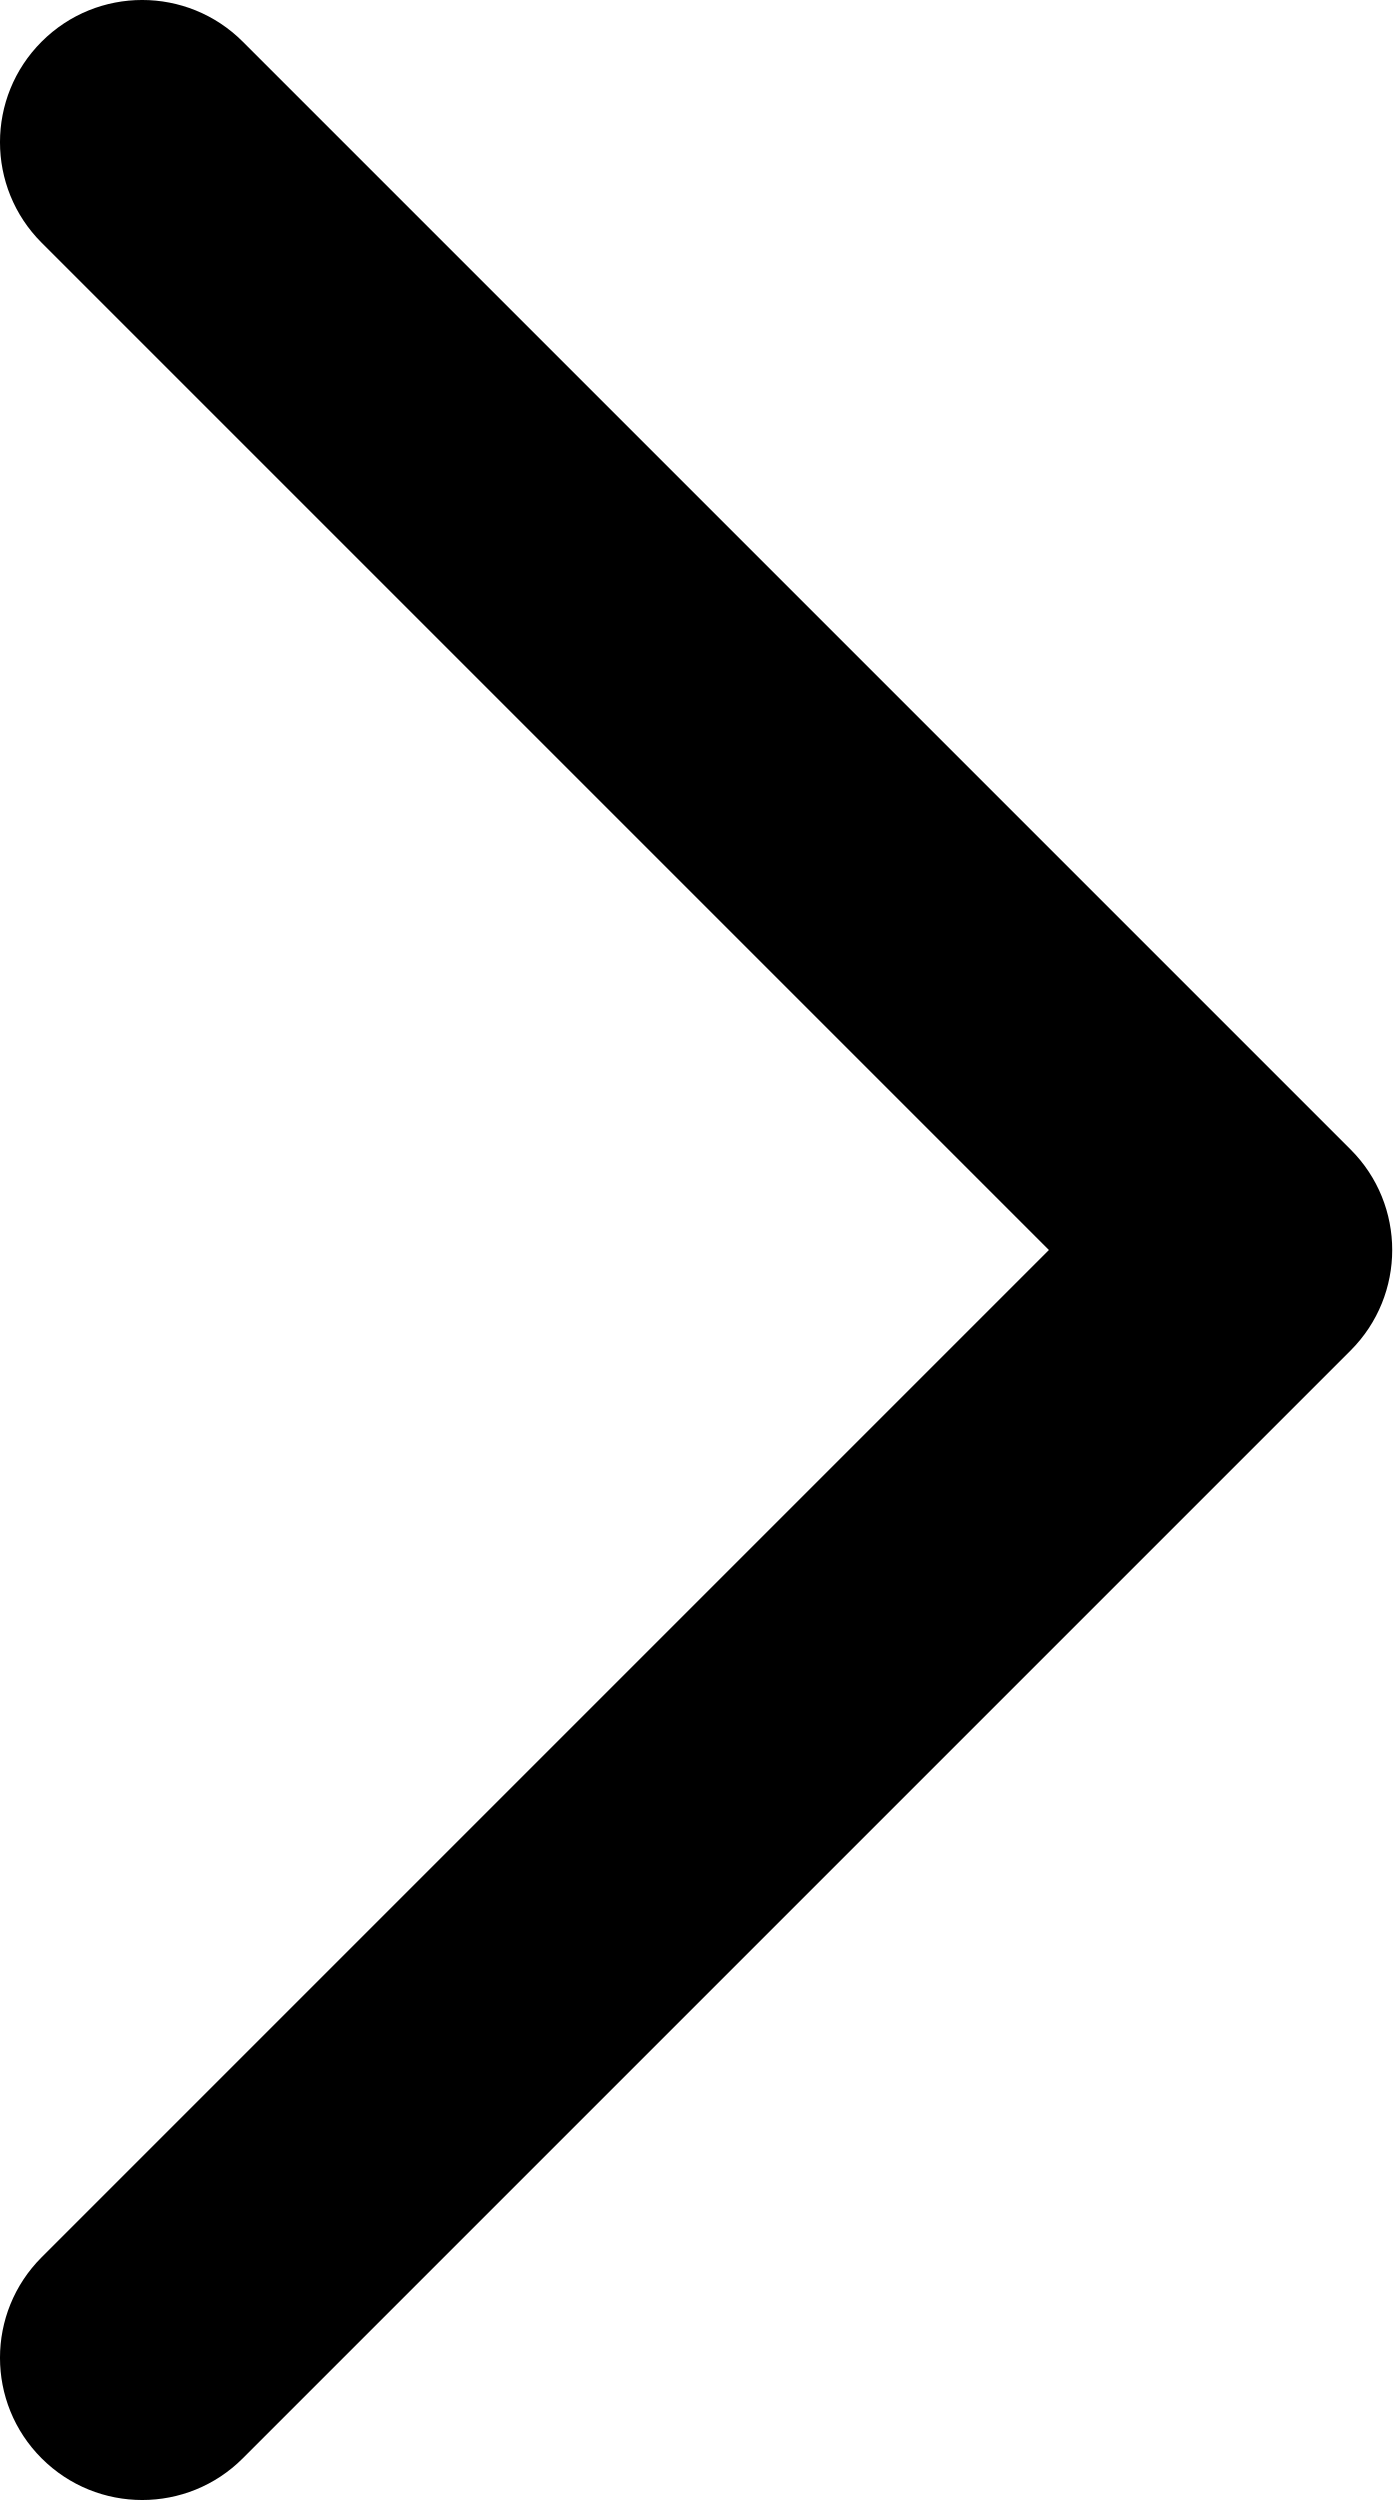
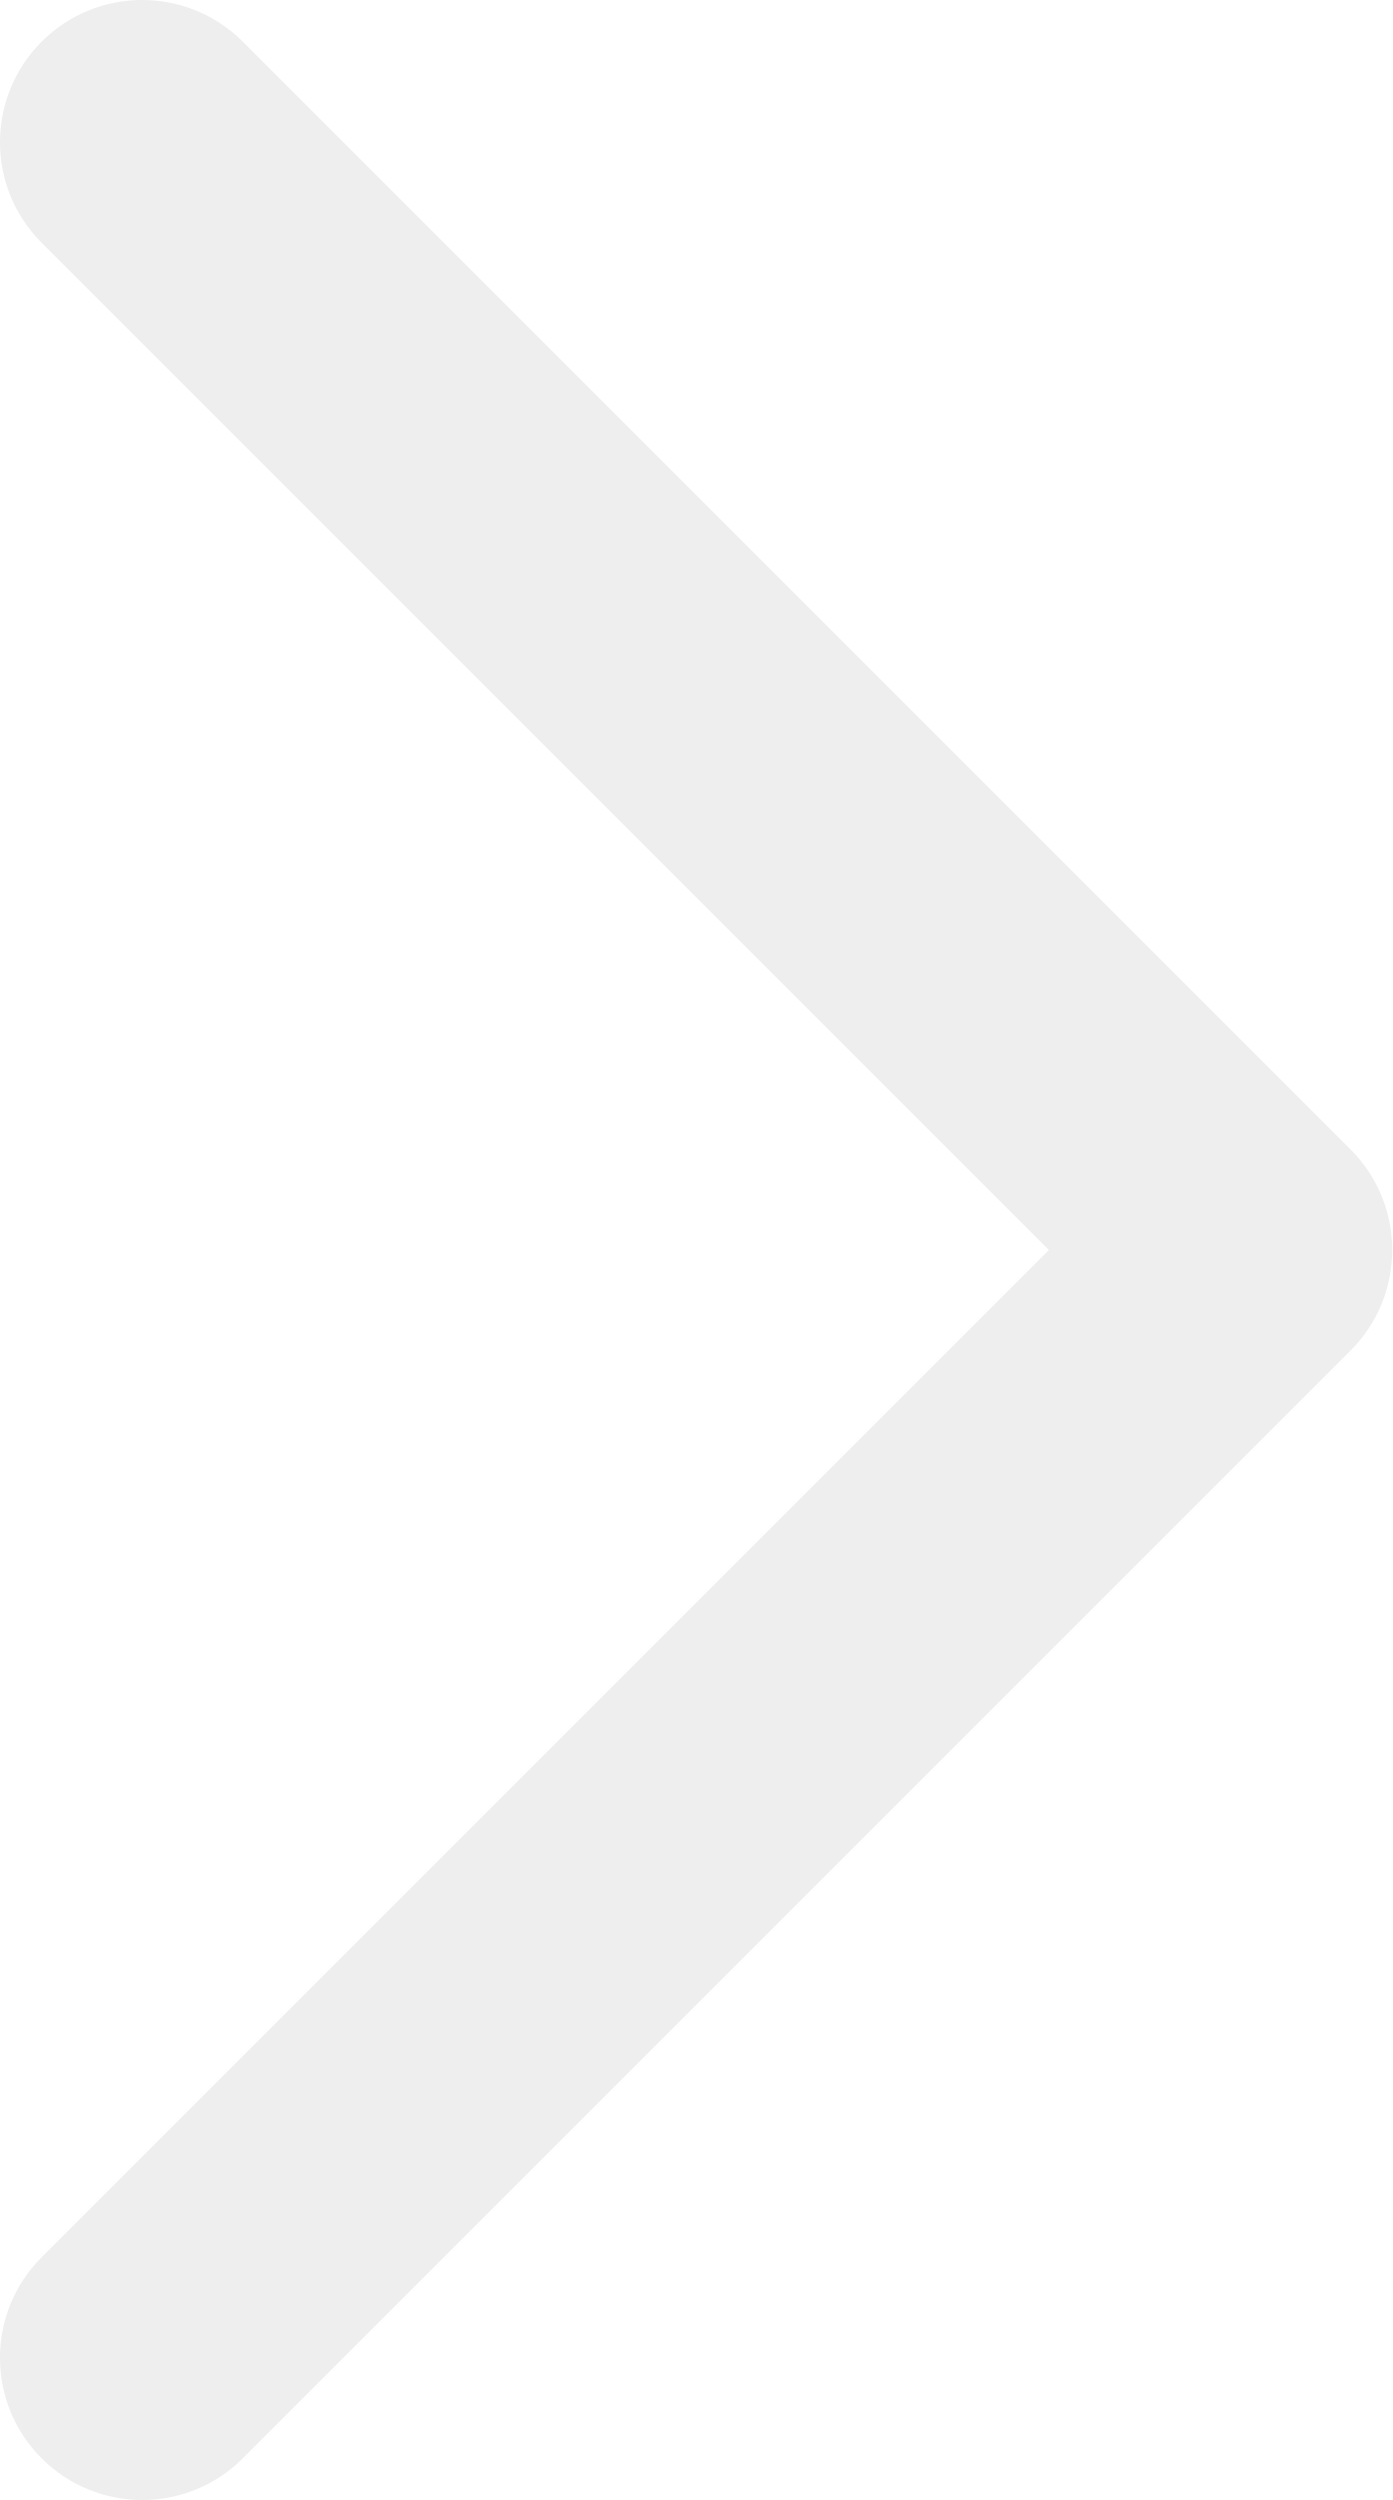
<svg xmlns="http://www.w3.org/2000/svg" id="Layer_1" data-name="Layer 1" version="1.1" viewBox="0 0 27.844 50">
  <defs>
    <style>
      .cls-1 {
-         fill: #000;
+         fill: #eeeeee;
        stroke-width: 0px;
      }
    </style>
  </defs>
  <path class="cls-1" d="M.833.833h0c-1.111,1.111-1.111,2.912,0,4.022l20.145,20.145L.833,45.145c-1.111,1.111-1.111,2.912,0,4.022h0c1.111,1.111,2.912,1.111,4.022,0l22.156-22.156c1.111-1.111,1.111-2.912,0-4.022L4.855.833c-1.111-1.111-2.912-1.111-4.022,0Z" />
</svg>
